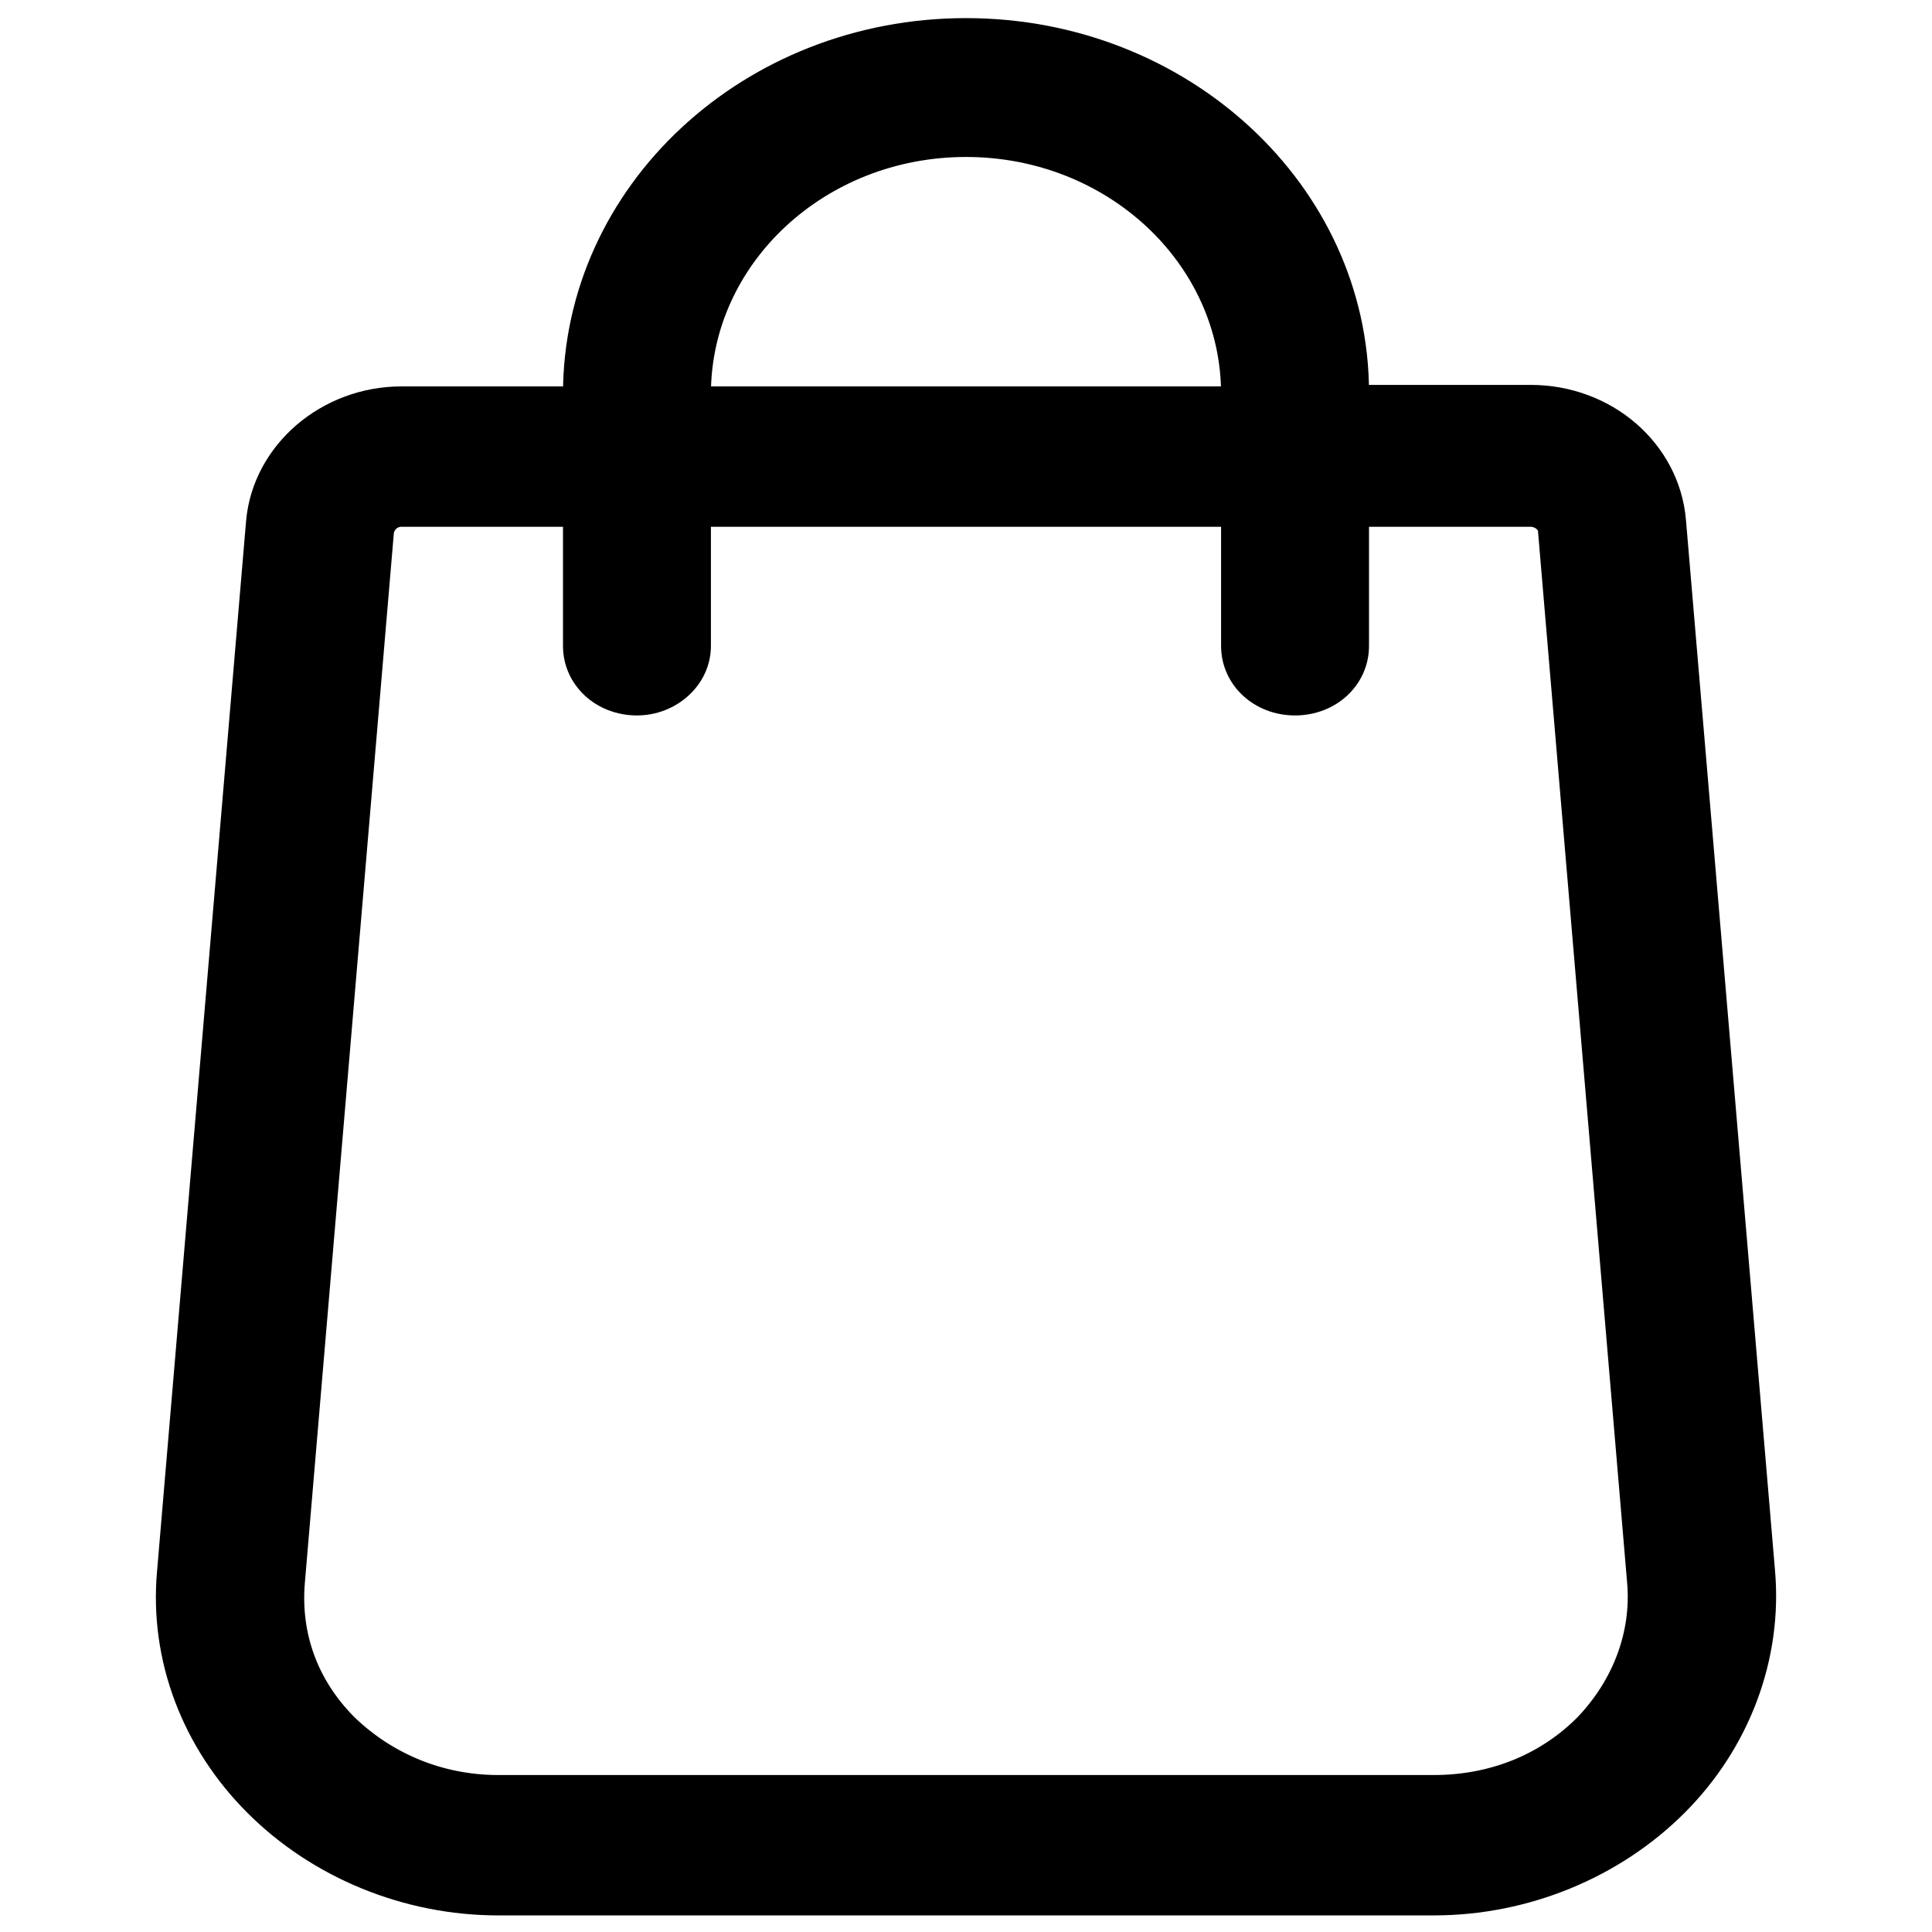
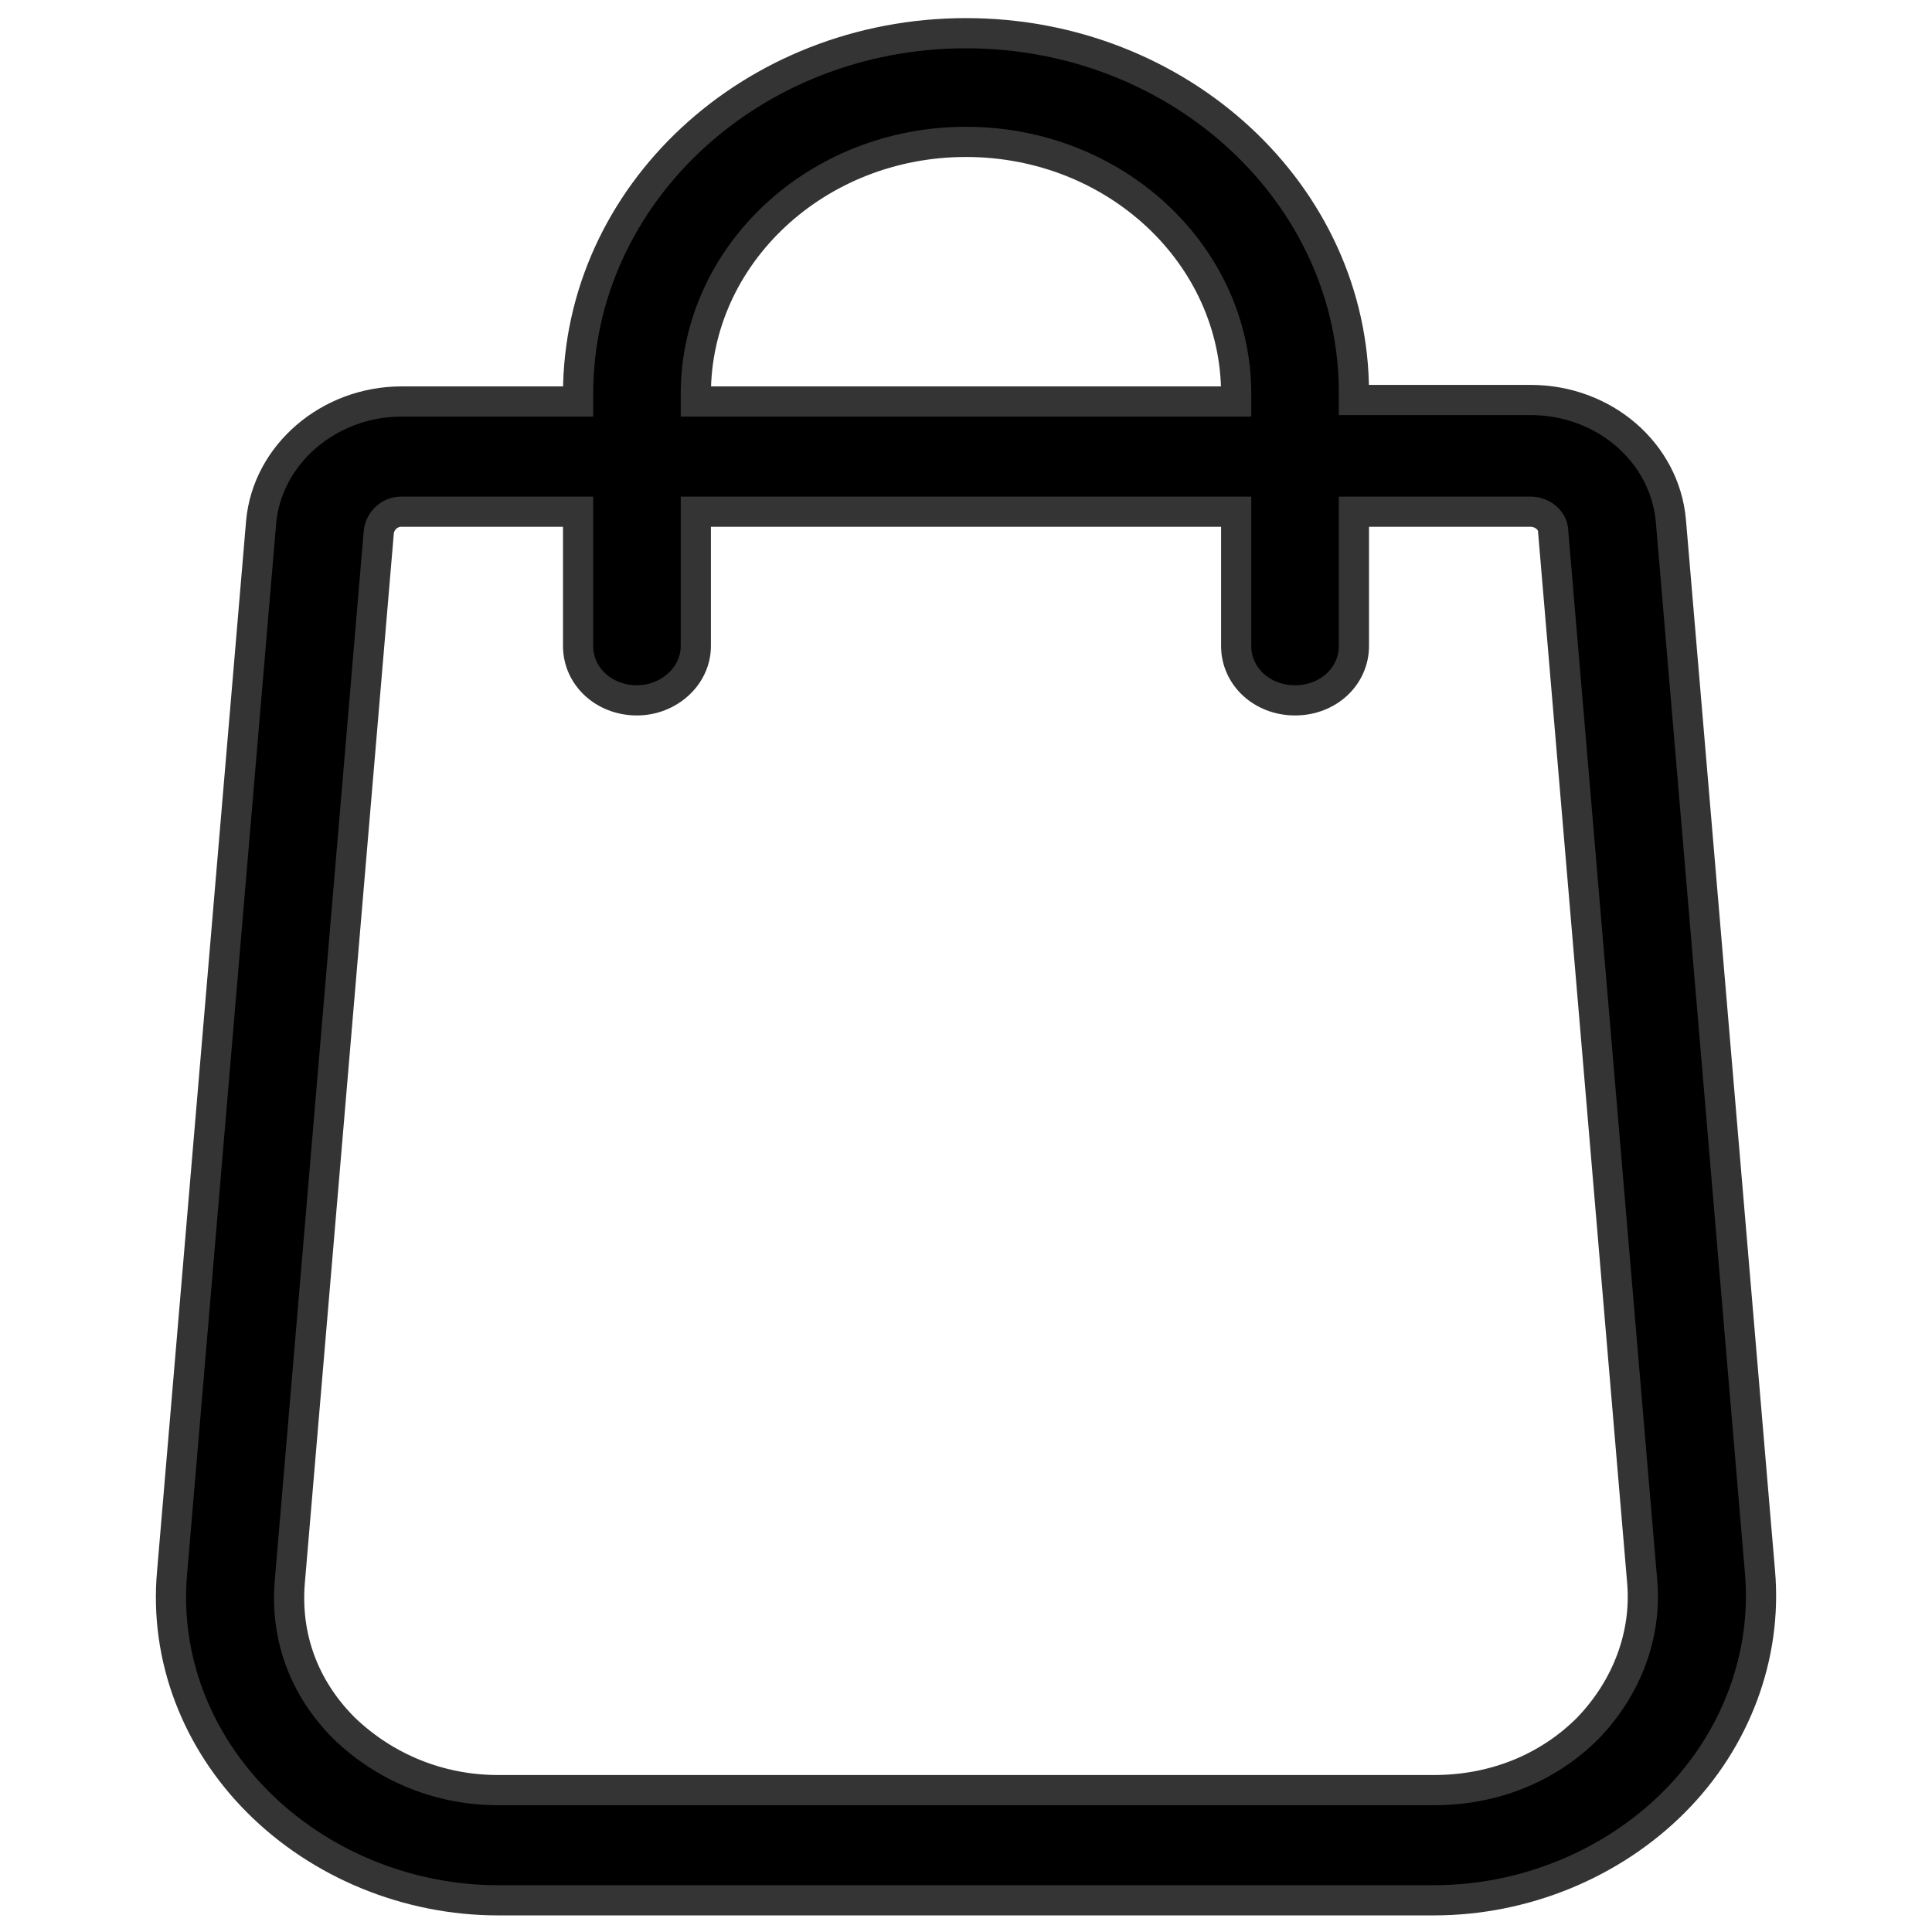
- <svg xmlns="http://www.w3.org/2000/svg" viewBox="0 0 128 128" stroke="currentColor" stroke-width="2">
+ <svg xmlns="http://www.w3.org/2000/svg" viewBox="0 0 128 128" stroke="#343434" stroke-width="2">
  <path d="m116.6 104.1-5.9-69.6c-.4-4.5-4.4-8-9.3-8H89.7V26C89.7 12.9 78.2 2.2 64 2.2S38.3 12.9 38.3 26.1v.5H26.6c-4.8 0-8.9 3.5-9.3 8l-5.9 69.6c-.5 5.6 1.6 11.1 5.7 15.2s9.9 6.5 15.9 6.5h62c6 0 11.8-2.4 15.9-6.5s6.2-9.7 5.7-15.3zm-70.5-78c0-9.2 8-16.7 17.9-16.7s17.9 7.5 17.9 16.7v.5H46.1v-.5zm59.1 88.4c-2.7 2.7-6.3 4.1-10.2 4.1H33c-3.9 0-7.5-1.5-10.2-4.1-2.7-2.7-3.9-6.1-3.6-9.7l5.9-69.6c.1-.7.7-1.3 1.5-1.3h11.7v8.9c0 2 1.7 3.6 3.9 3.6 2.1 0 3.9-1.6 3.9-3.6v-8.9h35.8v8.9c0 2 1.7 3.6 3.9 3.6s3.9-1.6 3.9-3.6v-8.9h11.7c.8 0 1.5.6 1.5 1.3l5.9 69.6c.3 3.5-1 7-3.6 9.7z" />
</svg>
